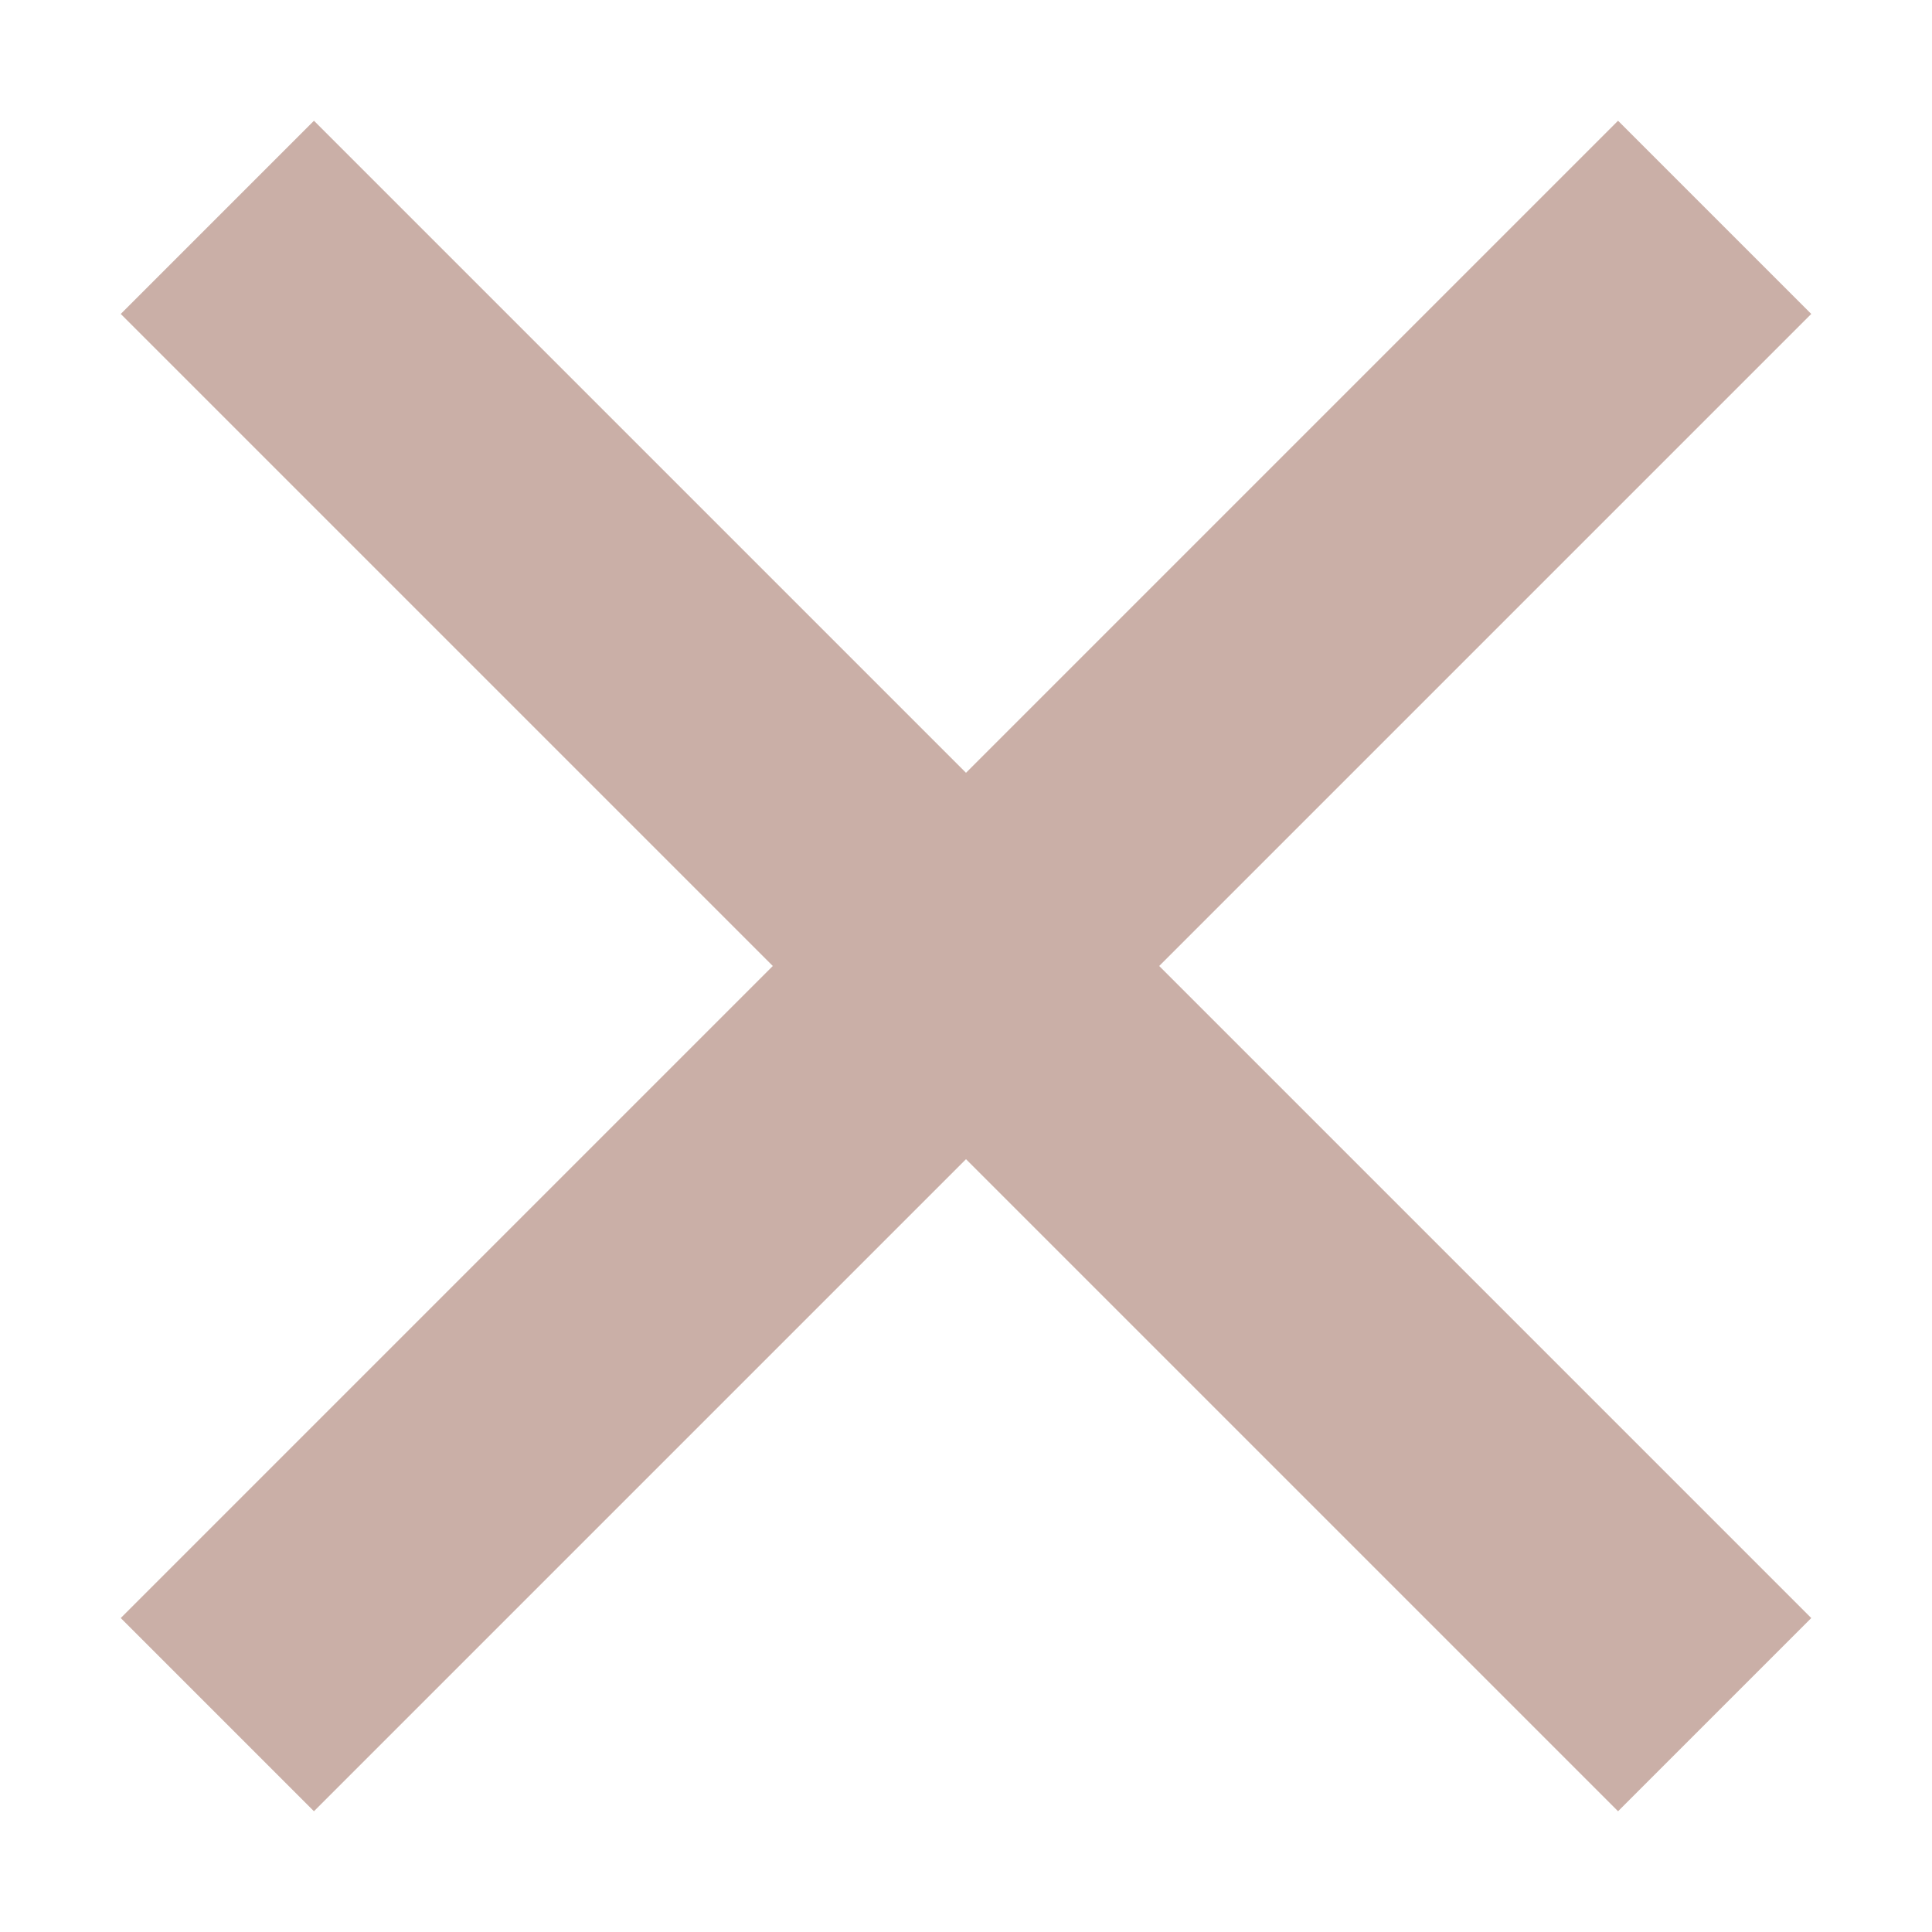
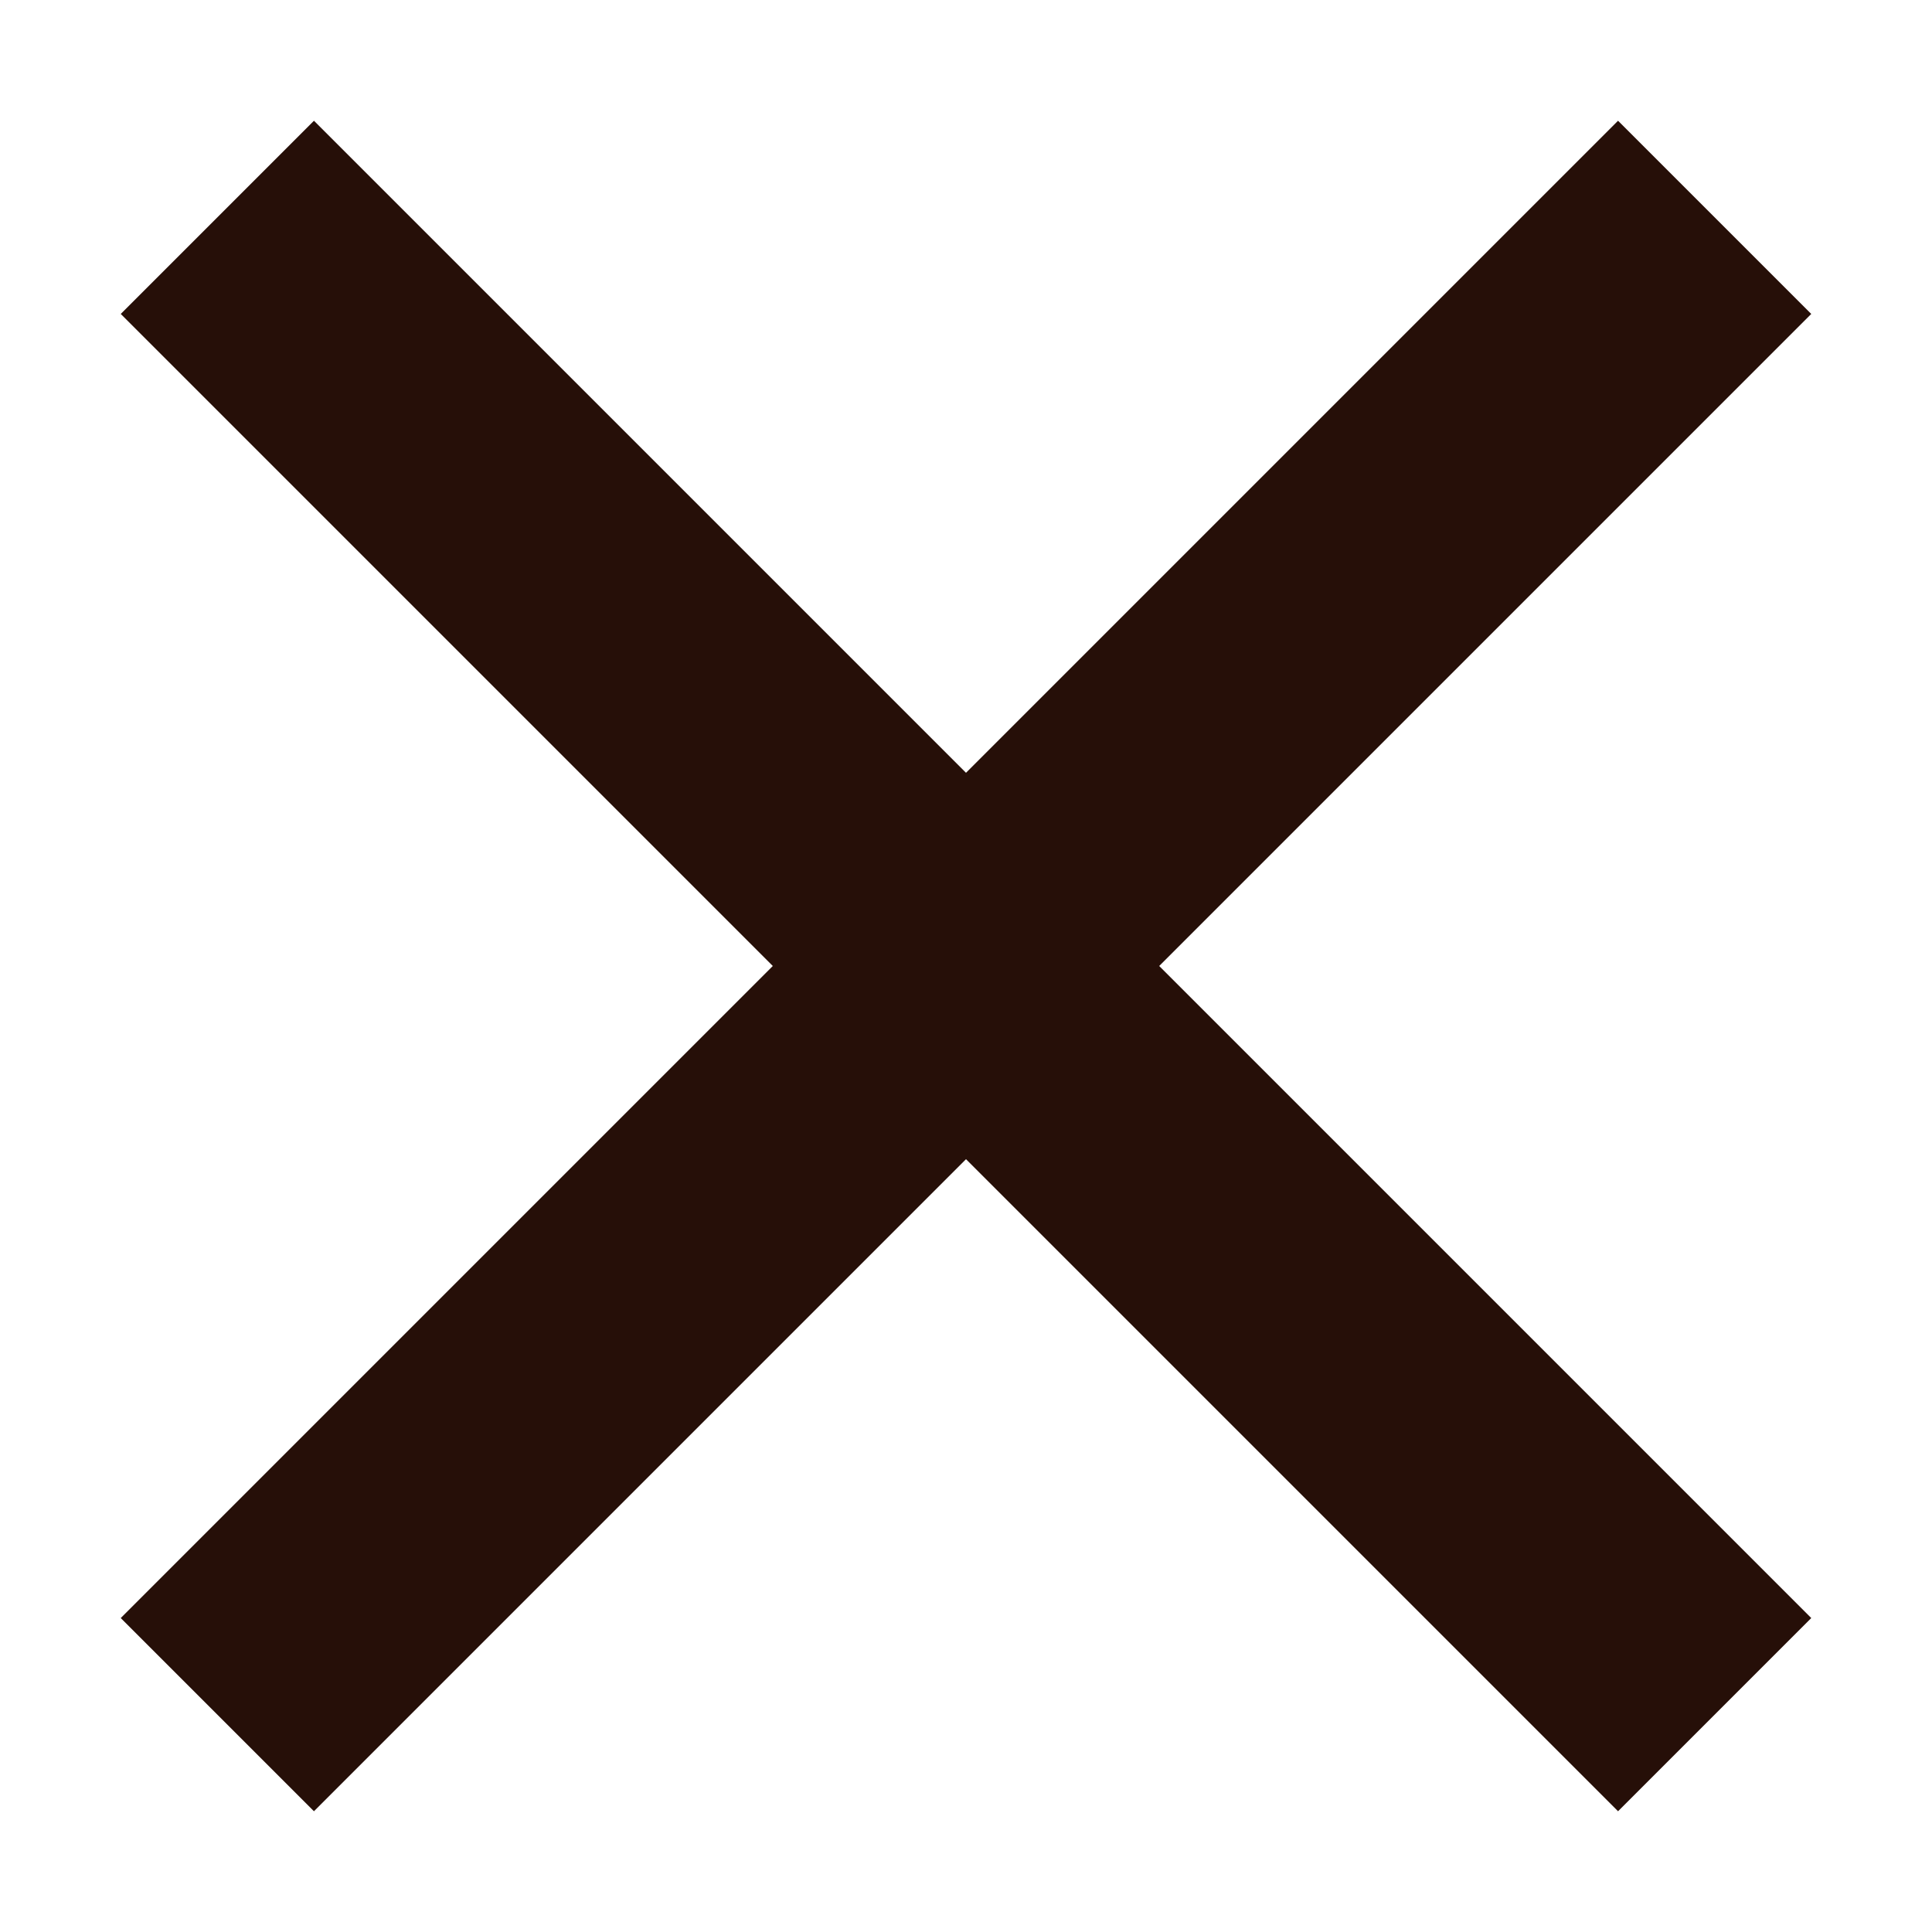
<svg xmlns="http://www.w3.org/2000/svg" width="10" height="10" fill="none" viewBox="0 0 10 10">
-   <path fill="#CAAFA7" d="M8.375 9.375 5 6 1.625 9.375l-1-1L4 5 .625 1.625l1-1L5 4 8.375.625l1 1L6 5l3.375 3.375-1 1Z" />
+   <path fill="hsl(14, 65%, 9%)" d="M8.375 9.375 5 6 1.625 9.375l-1-1L4 5 .625 1.625l1-1L5 4 8.375.625l1 1L6 5l3.375 3.375-1 1Z" />
</svg>
